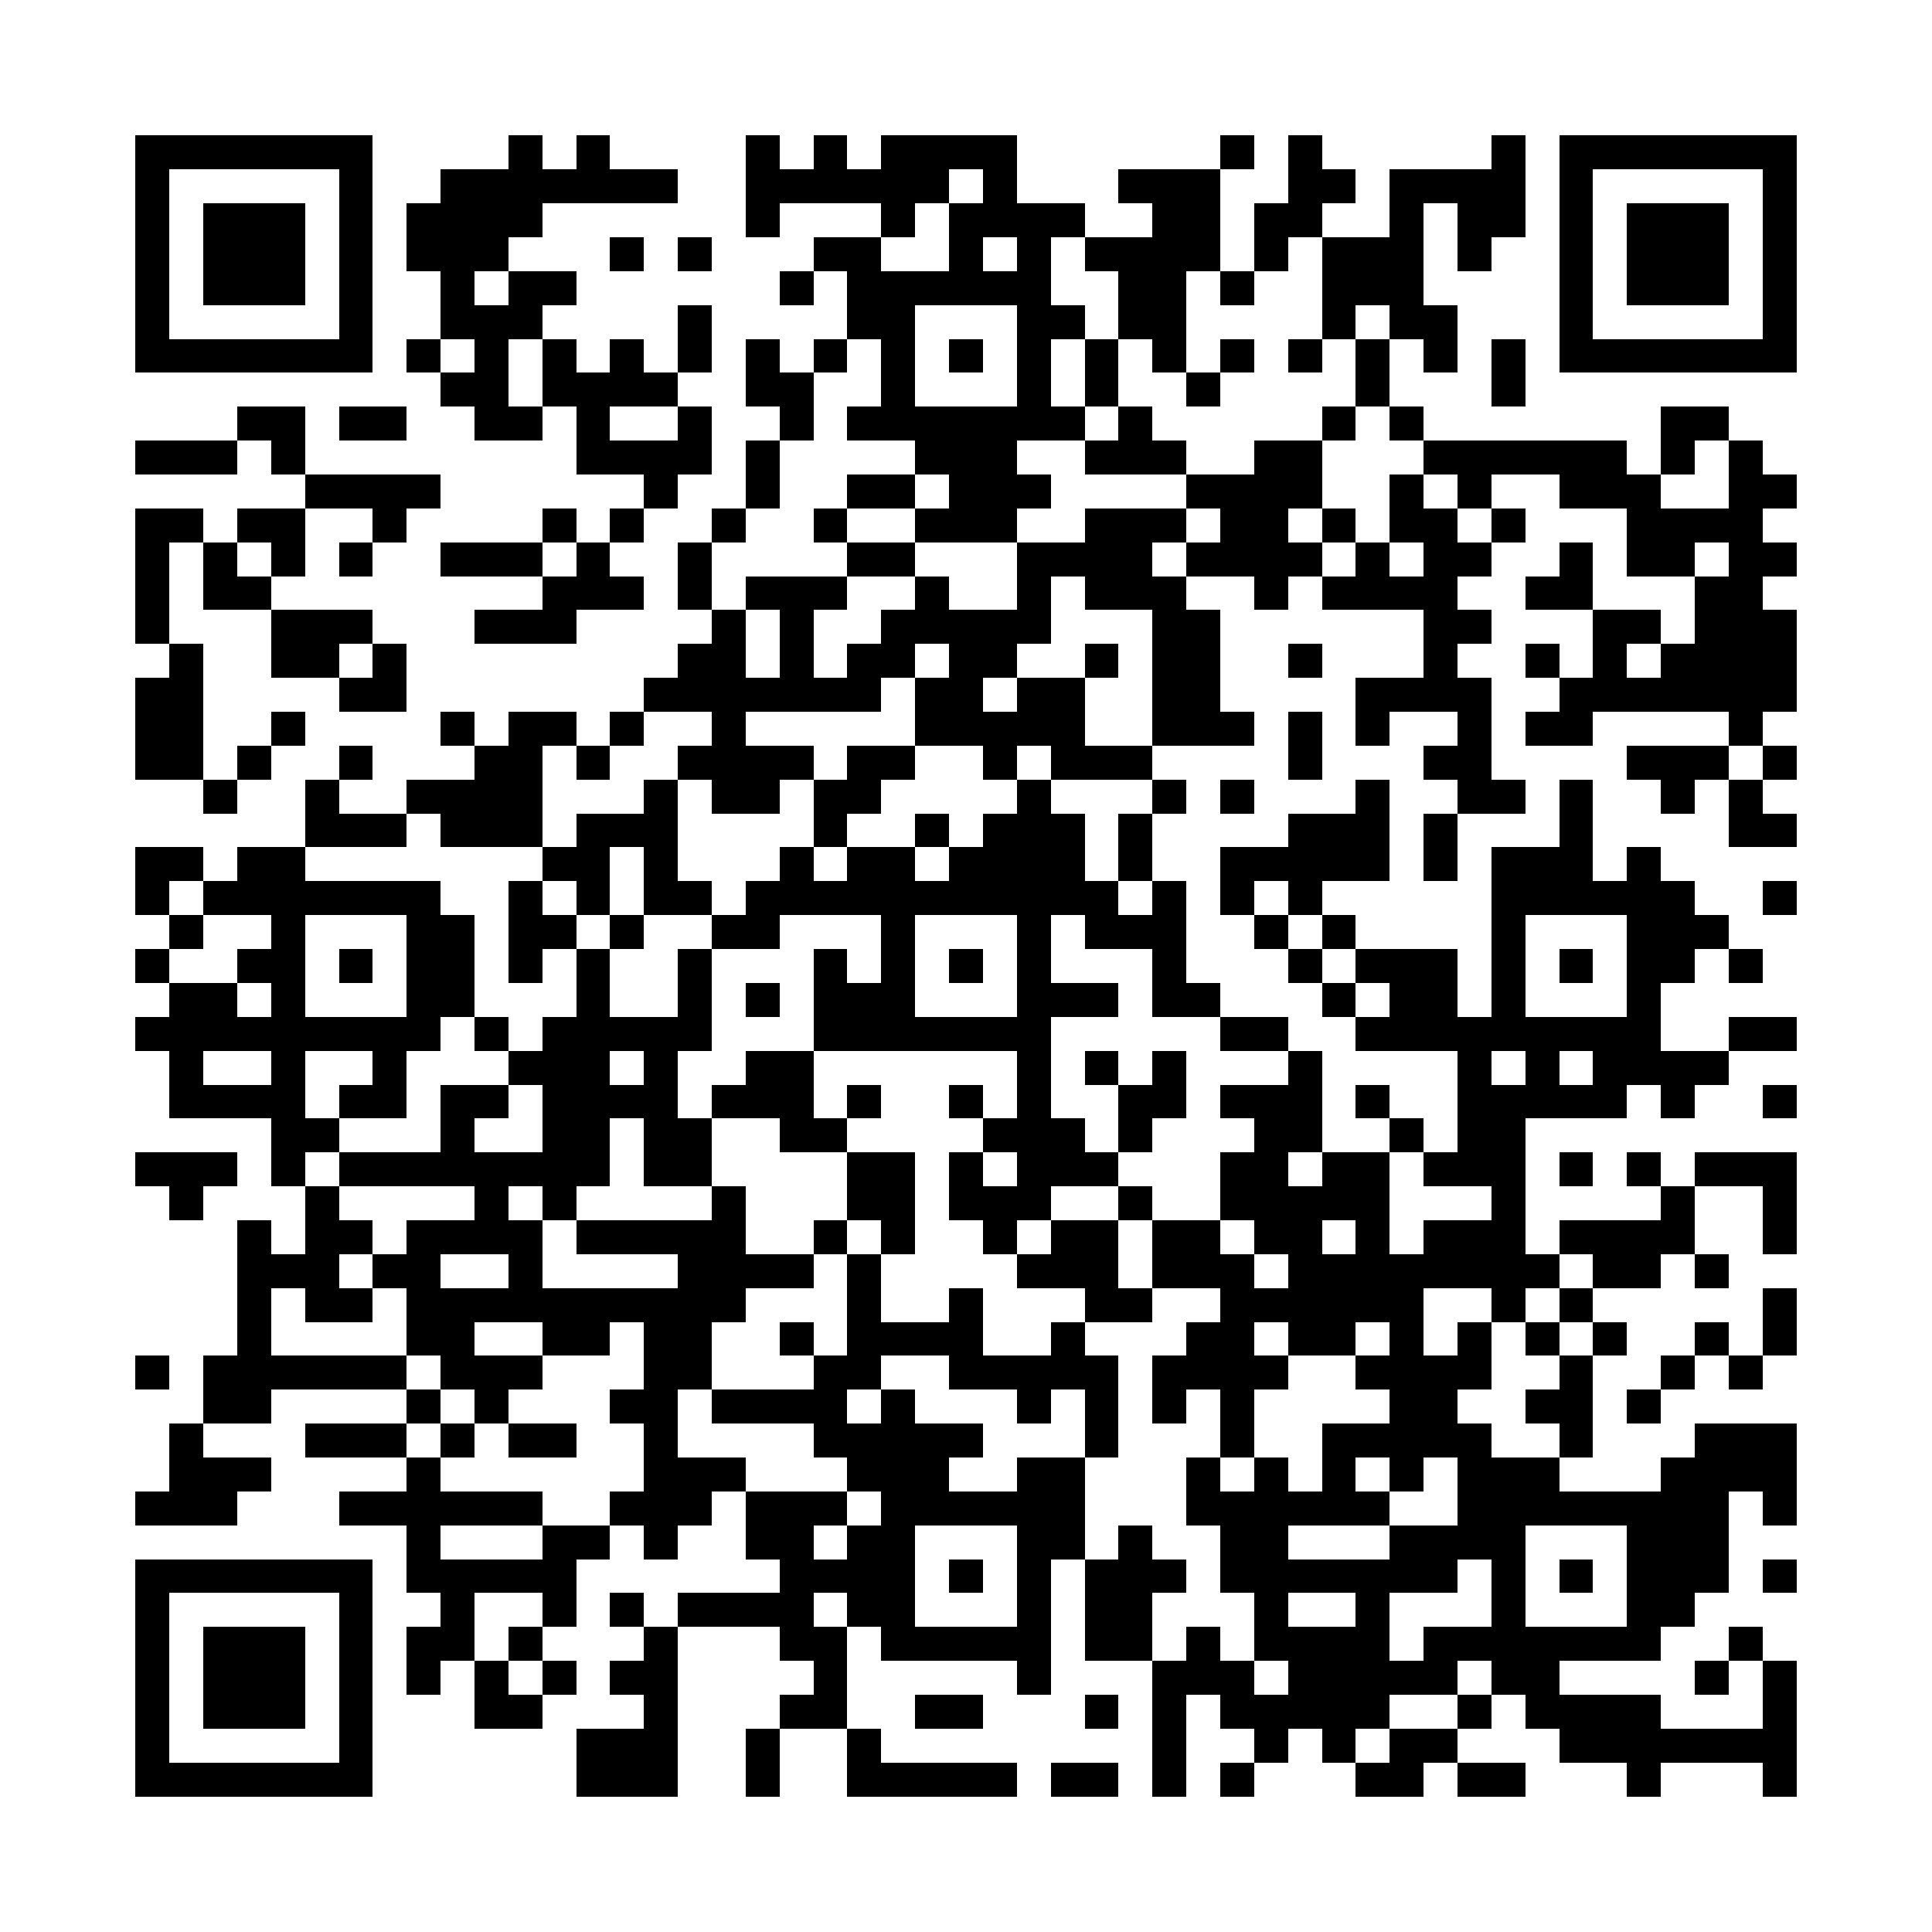
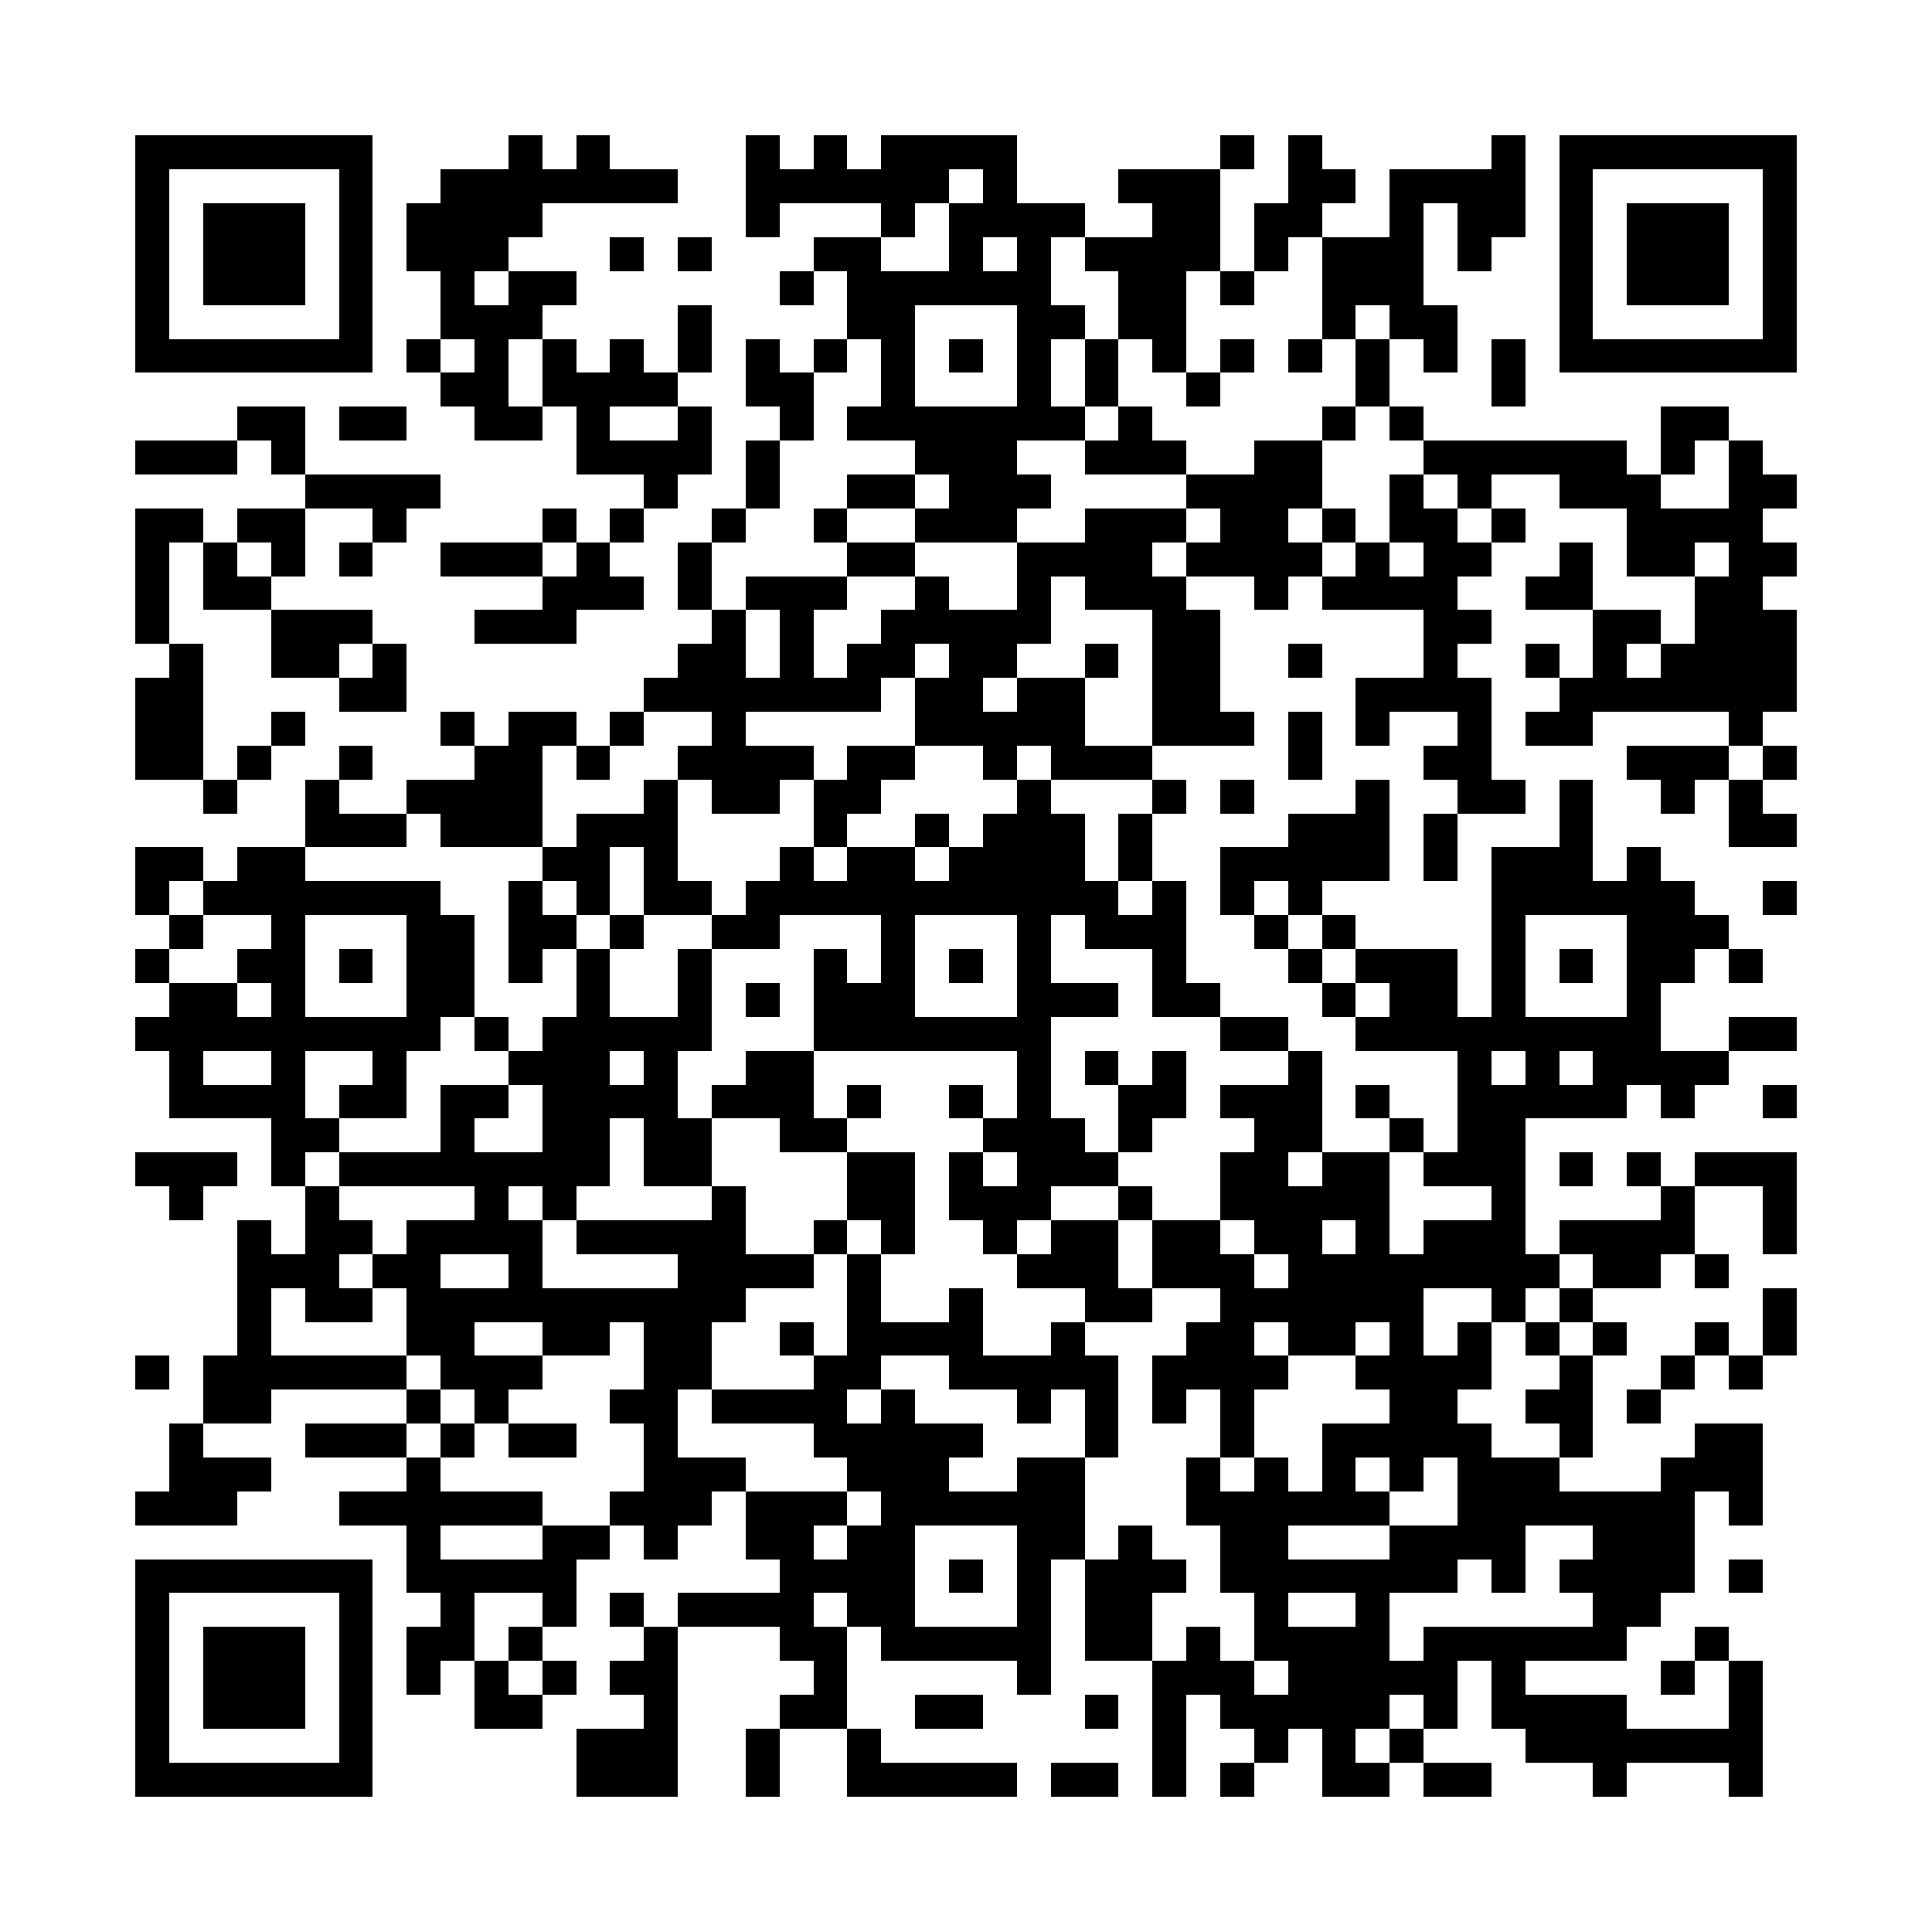
<svg xmlns="http://www.w3.org/2000/svg" width="1140" height="1140" viewBox="0 0 57 57" shape-rendering="crispEdges">
  <rect width="57" height="57" fill="#fff" />
-   <path fill="#000" d="M4 4h7v1h-7zM15 4h1v1h-1zM17 4h1v1h-1zM22 4h1v1h-1zM24 4h1v1h-1zM26 4h4v1h-4zM36 4h1v1h-1zM38 4h1v1h-1zM44 4h1v1h-1zM46 4h7v1h-7zM4 5h1v1h-1zM10 5h1v1h-1zM13 5h7v1h-7zM22 5h6v1h-6zM29 5h1v1h-1zM33 5h3v1h-3zM38 5h2v1h-2zM41 5h4v1h-4zM46 5h1v1h-1zM52 5h1v1h-1zM4 6h1v1h-1zM6 6h3v1h-3zM10 6h1v1h-1zM12 6h4v1h-4zM22 6h1v1h-1zM26 6h1v1h-1zM28 6h4v1h-4zM34 6h2v1h-2zM37 6h2v1h-2zM41 6h1v1h-1zM43 6h2v1h-2zM46 6h1v1h-1zM48 6h3v1h-3zM52 6h1v1h-1zM4 7h1v1h-1zM6 7h3v1h-3zM10 7h1v1h-1zM12 7h3v1h-3zM18 7h1v1h-1zM20 7h1v1h-1zM24 7h2v1h-2zM28 7h1v1h-1zM30 7h1v1h-1zM32 7h4v1h-4zM37 7h1v1h-1zM39 7h3v1h-3zM43 7h1v1h-1zM46 7h1v1h-1zM48 7h3v1h-3zM52 7h1v1h-1zM4 8h1v1h-1zM6 8h3v1h-3zM10 8h1v1h-1zM13 8h1v1h-1zM15 8h2v1h-2zM23 8h1v1h-1zM25 8h6v1h-6zM33 8h2v1h-2zM36 8h1v1h-1zM39 8h3v1h-3zM46 8h1v1h-1zM48 8h3v1h-3zM52 8h1v1h-1zM4 9h1v1h-1zM10 9h1v1h-1zM13 9h3v1h-3zM20 9h1v1h-1zM25 9h2v1h-2zM30 9h2v1h-2zM33 9h2v1h-2zM39 9h1v1h-1zM41 9h2v1h-2zM46 9h1v1h-1zM52 9h1v1h-1zM4 10h7v1h-7zM12 10h1v1h-1zM14 10h1v1h-1zM16 10h1v1h-1zM18 10h1v1h-1zM20 10h1v1h-1zM22 10h1v1h-1zM24 10h1v1h-1zM26 10h1v1h-1zM28 10h1v1h-1zM30 10h1v1h-1zM32 10h1v1h-1zM34 10h1v1h-1zM36 10h1v1h-1zM38 10h1v1h-1zM40 10h1v1h-1zM42 10h1v1h-1zM44 10h1v1h-1zM46 10h7v1h-7zM13 11h2v1h-2zM16 11h4v1h-4zM22 11h2v1h-2zM26 11h1v1h-1zM30 11h1v1h-1zM32 11h1v1h-1zM35 11h1v1h-1zM40 11h1v1h-1zM44 11h1v1h-1zM7 12h2v1h-2zM10 12h2v1h-2zM14 12h2v1h-2zM17 12h1v1h-1zM20 12h1v1h-1zM23 12h1v1h-1zM25 12h7v1h-7zM33 12h1v1h-1zM39 12h1v1h-1zM41 12h1v1h-1zM49 12h2v1h-2zM4 13h3v1h-3zM8 13h1v1h-1zM17 13h4v1h-4zM22 13h1v1h-1zM27 13h3v1h-3zM32 13h3v1h-3zM37 13h2v1h-2zM42 13h6v1h-6zM49 13h1v1h-1zM51 13h1v1h-1zM9 14h4v1h-4zM19 14h1v1h-1zM22 14h1v1h-1zM25 14h2v1h-2zM28 14h3v1h-3zM35 14h4v1h-4zM41 14h1v1h-1zM43 14h1v1h-1zM46 14h3v1h-3zM51 14h2v1h-2zM4 15h2v1h-2zM7 15h2v1h-2zM11 15h1v1h-1zM16 15h1v1h-1zM18 15h1v1h-1zM21 15h1v1h-1zM24 15h1v1h-1zM27 15h3v1h-3zM32 15h3v1h-3zM36 15h2v1h-2zM39 15h1v1h-1zM41 15h2v1h-2zM44 15h1v1h-1zM48 15h4v1h-4zM4 16h1v1h-1zM6 16h1v1h-1zM8 16h1v1h-1zM10 16h1v1h-1zM13 16h3v1h-3zM17 16h1v1h-1zM20 16h1v1h-1zM25 16h2v1h-2zM30 16h4v1h-4zM35 16h4v1h-4zM40 16h1v1h-1zM42 16h2v1h-2zM46 16h1v1h-1zM48 16h2v1h-2zM51 16h2v1h-2zM4 17h1v1h-1zM6 17h2v1h-2zM16 17h3v1h-3zM20 17h1v1h-1zM22 17h3v1h-3zM27 17h1v1h-1zM30 17h1v1h-1zM32 17h3v1h-3zM37 17h1v1h-1zM39 17h4v1h-4zM45 17h2v1h-2zM50 17h2v1h-2zM4 18h1v1h-1zM8 18h3v1h-3zM14 18h3v1h-3zM21 18h1v1h-1zM23 18h1v1h-1zM26 18h5v1h-5zM34 18h2v1h-2zM42 18h2v1h-2zM47 18h2v1h-2zM50 18h3v1h-3zM5 19h1v1h-1zM8 19h2v1h-2zM11 19h1v1h-1zM20 19h2v1h-2zM23 19h1v1h-1zM25 19h2v1h-2zM28 19h2v1h-2zM32 19h1v1h-1zM34 19h2v1h-2zM38 19h1v1h-1zM42 19h1v1h-1zM45 19h1v1h-1zM47 19h1v1h-1zM49 19h4v1h-4zM4 20h2v1h-2zM10 20h2v1h-2zM19 20h7v1h-7zM27 20h2v1h-2zM30 20h2v1h-2zM34 20h2v1h-2zM40 20h4v1h-4zM46 20h7v1h-7zM4 21h2v1h-2zM8 21h1v1h-1zM13 21h1v1h-1zM15 21h2v1h-2zM18 21h1v1h-1zM21 21h1v1h-1zM27 21h5v1h-5zM34 21h3v1h-3zM38 21h1v1h-1zM40 21h1v1h-1zM43 21h1v1h-1zM45 21h2v1h-2zM51 21h1v1h-1zM4 22h2v1h-2zM7 22h1v1h-1zM10 22h1v1h-1zM14 22h2v1h-2zM17 22h1v1h-1zM20 22h4v1h-4zM25 22h2v1h-2zM29 22h1v1h-1zM31 22h3v1h-3zM38 22h1v1h-1zM42 22h2v1h-2zM48 22h3v1h-3zM52 22h1v1h-1zM6 23h1v1h-1zM9 23h1v1h-1zM12 23h4v1h-4zM19 23h1v1h-1zM21 23h2v1h-2zM24 23h2v1h-2zM30 23h1v1h-1zM34 23h1v1h-1zM36 23h1v1h-1zM40 23h1v1h-1zM43 23h2v1h-2zM46 23h1v1h-1zM49 23h1v1h-1zM51 23h1v1h-1zM9 24h3v1h-3zM13 24h3v1h-3zM17 24h3v1h-3zM24 24h1v1h-1zM27 24h1v1h-1zM29 24h3v1h-3zM33 24h1v1h-1zM38 24h3v1h-3zM42 24h1v1h-1zM46 24h1v1h-1zM51 24h2v1h-2zM4 25h2v1h-2zM7 25h2v1h-2zM16 25h2v1h-2zM19 25h1v1h-1zM23 25h1v1h-1zM25 25h2v1h-2zM28 25h4v1h-4zM33 25h1v1h-1zM36 25h5v1h-5zM42 25h1v1h-1zM44 25h3v1h-3zM48 25h1v1h-1zM4 26h1v1h-1zM6 26h7v1h-7zM15 26h1v1h-1zM17 26h1v1h-1zM19 26h2v1h-2zM22 26h11v1h-11zM34 26h1v1h-1zM36 26h1v1h-1zM38 26h1v1h-1zM44 26h6v1h-6zM52 26h1v1h-1zM5 27h1v1h-1zM8 27h1v1h-1zM12 27h2v1h-2zM15 27h2v1h-2zM18 27h1v1h-1zM21 27h2v1h-2zM26 27h1v1h-1zM30 27h1v1h-1zM32 27h3v1h-3zM37 27h1v1h-1zM39 27h1v1h-1zM44 27h1v1h-1zM48 27h3v1h-3zM4 28h1v1h-1zM7 28h2v1h-2zM10 28h1v1h-1zM12 28h2v1h-2zM15 28h1v1h-1zM17 28h1v1h-1zM20 28h1v1h-1zM24 28h1v1h-1zM26 28h1v1h-1zM28 28h1v1h-1zM30 28h1v1h-1zM34 28h1v1h-1zM38 28h1v1h-1zM40 28h3v1h-3zM44 28h1v1h-1zM46 28h1v1h-1zM48 28h2v1h-2zM51 28h1v1h-1zM5 29h2v1h-2zM8 29h1v1h-1zM12 29h2v1h-2zM17 29h1v1h-1zM20 29h1v1h-1zM22 29h1v1h-1zM24 29h3v1h-3zM30 29h3v1h-3zM34 29h2v1h-2zM39 29h1v1h-1zM41 29h2v1h-2zM44 29h1v1h-1zM48 29h1v1h-1zM4 30h9v1h-9zM14 30h1v1h-1zM16 30h5v1h-5zM24 30h7v1h-7zM36 30h2v1h-2zM40 30h9v1h-9zM51 30h2v1h-2zM5 31h1v1h-1zM8 31h1v1h-1zM11 31h1v1h-1zM15 31h3v1h-3zM19 31h1v1h-1zM22 31h2v1h-2zM30 31h1v1h-1zM32 31h1v1h-1zM34 31h1v1h-1zM38 31h1v1h-1zM43 31h1v1h-1zM45 31h1v1h-1zM47 31h4v1h-4zM5 32h4v1h-4zM10 32h2v1h-2zM13 32h2v1h-2zM16 32h4v1h-4zM21 32h3v1h-3zM25 32h1v1h-1zM28 32h1v1h-1zM30 32h1v1h-1zM33 32h2v1h-2zM36 32h3v1h-3zM40 32h1v1h-1zM43 32h5v1h-5zM49 32h1v1h-1zM52 32h1v1h-1zM8 33h2v1h-2zM13 33h1v1h-1zM16 33h2v1h-2zM19 33h2v1h-2zM23 33h2v1h-2zM29 33h3v1h-3zM33 33h1v1h-1zM37 33h2v1h-2zM41 33h1v1h-1zM43 33h2v1h-2zM4 34h3v1h-3zM8 34h1v1h-1zM10 34h8v1h-8zM19 34h2v1h-2zM25 34h2v1h-2zM28 34h1v1h-1zM30 34h3v1h-3zM36 34h2v1h-2zM39 34h2v1h-2zM42 34h3v1h-3zM46 34h1v1h-1zM48 34h1v1h-1zM50 34h3v1h-3zM5 35h1v1h-1zM9 35h1v1h-1zM14 35h1v1h-1zM16 35h1v1h-1zM21 35h1v1h-1zM25 35h2v1h-2zM28 35h3v1h-3zM33 35h1v1h-1zM36 35h5v1h-5zM44 35h1v1h-1zM49 35h1v1h-1zM52 35h1v1h-1zM7 36h1v1h-1zM9 36h2v1h-2zM12 36h4v1h-4zM17 36h5v1h-5zM24 36h1v1h-1zM26 36h1v1h-1zM29 36h1v1h-1zM31 36h2v1h-2zM34 36h2v1h-2zM37 36h2v1h-2zM40 36h1v1h-1zM42 36h3v1h-3zM46 36h4v1h-4zM52 36h1v1h-1zM7 37h3v1h-3zM11 37h2v1h-2zM15 37h1v1h-1zM20 37h4v1h-4zM25 37h1v1h-1zM30 37h3v1h-3zM34 37h3v1h-3zM38 37h8v1h-8zM47 37h2v1h-2zM50 37h1v1h-1zM7 38h1v1h-1zM9 38h2v1h-2zM12 38h10v1h-10zM25 38h1v1h-1zM28 38h1v1h-1zM32 38h2v1h-2zM36 38h6v1h-6zM44 38h1v1h-1zM46 38h1v1h-1zM52 38h1v1h-1zM7 39h1v1h-1zM12 39h2v1h-2zM16 39h2v1h-2zM19 39h2v1h-2zM23 39h1v1h-1zM25 39h4v1h-4zM31 39h1v1h-1zM35 39h2v1h-2zM38 39h2v1h-2zM41 39h1v1h-1zM43 39h1v1h-1zM45 39h1v1h-1zM47 39h1v1h-1zM50 39h1v1h-1zM52 39h1v1h-1zM4 40h1v1h-1zM6 40h6v1h-6zM13 40h3v1h-3zM19 40h2v1h-2zM24 40h2v1h-2zM28 40h5v1h-5zM34 40h4v1h-4zM40 40h4v1h-4zM46 40h1v1h-1zM49 40h1v1h-1zM51 40h1v1h-1zM6 41h2v1h-2zM12 41h1v1h-1zM14 41h1v1h-1zM18 41h2v1h-2zM21 41h4v1h-4zM26 41h1v1h-1zM30 41h1v1h-1zM32 41h1v1h-1zM34 41h1v1h-1zM36 41h1v1h-1zM41 41h2v1h-2zM45 41h2v1h-2zM48 41h1v1h-1zM5 42h1v1h-1zM9 42h3v1h-3zM13 42h1v1h-1zM15 42h2v1h-2zM19 42h1v1h-1zM24 42h5v1h-5zM32 42h1v1h-1zM36 42h1v1h-1zM39 42h5v1h-5zM46 42h1v1h-1zM50 42h3v1h-3zM5 43h3v1h-3zM12 43h1v1h-1zM19 43h3v1h-3zM25 43h3v1h-3zM30 43h2v1h-2zM35 43h1v1h-1zM37 43h1v1h-1zM39 43h1v1h-1zM41 43h1v1h-1zM43 43h3v1h-3zM49 43h4v1h-4zM4 44h3v1h-3zM10 44h6v1h-6zM18 44h3v1h-3zM22 44h3v1h-3zM26 44h6v1h-6zM35 44h6v1h-6zM43 44h8v1h-8zM52 44h1v1h-1zM12 45h1v1h-1zM16 45h2v1h-2zM19 45h1v1h-1zM22 45h2v1h-2zM25 45h2v1h-2zM30 45h2v1h-2zM33 45h1v1h-1zM36 45h2v1h-2zM41 45h4v1h-4zM48 45h3v1h-3zM4 46h7v1h-7zM12 46h5v1h-5zM23 46h4v1h-4zM28 46h1v1h-1zM30 46h1v1h-1zM32 46h3v1h-3zM36 46h7v1h-7zM44 46h1v1h-1zM46 46h1v1h-1zM48 46h3v1h-3zM52 46h1v1h-1zM4 47h1v1h-1zM10 47h1v1h-1zM13 47h1v1h-1zM16 47h1v1h-1zM18 47h1v1h-1zM20 47h4v1h-4zM25 47h2v1h-2zM30 47h1v1h-1zM32 47h2v1h-2zM37 47h1v1h-1zM40 47h1v1h-1zM44 47h1v1h-1zM48 47h2v1h-2zM4 48h1v1h-1zM6 48h3v1h-3zM10 48h1v1h-1zM12 48h2v1h-2zM15 48h1v1h-1zM19 48h1v1h-1zM23 48h2v1h-2zM26 48h5v1h-5zM32 48h2v1h-2zM35 48h1v1h-1zM37 48h4v1h-4zM42 48h7v1h-7zM51 48h1v1h-1zM4 49h1v1h-1zM6 49h3v1h-3zM10 49h1v1h-1zM12 49h1v1h-1zM14 49h1v1h-1zM16 49h1v1h-1zM18 49h2v1h-2zM24 49h1v1h-1zM30 49h1v1h-1zM34 49h3v1h-3zM38 49h5v1h-5zM44 49h2v1h-2zM50 49h1v1h-1zM52 49h1v1h-1zM4 50h1v1h-1zM6 50h3v1h-3zM10 50h1v1h-1zM14 50h2v1h-2zM19 50h1v1h-1zM23 50h2v1h-2zM27 50h2v1h-2zM32 50h1v1h-1zM34 50h1v1h-1zM36 50h5v1h-5zM43 50h1v1h-1zM45 50h4v1h-4zM52 50h1v1h-1zM4 51h1v1h-1zM10 51h1v1h-1zM17 51h3v1h-3zM22 51h1v1h-1zM25 51h1v1h-1zM34 51h1v1h-1zM37 51h1v1h-1zM39 51h1v1h-1zM41 51h2v1h-2zM46 51h7v1h-7zM4 52h7v1h-7zM17 52h3v1h-3zM22 52h1v1h-1zM25 52h5v1h-5zM31 52h2v1h-2zM34 52h1v1h-1zM36 52h1v1h-1zM40 52h2v1h-2zM43 52h2v1h-2zM48 52h1v1h-1zM52 52h1v1h-1z" />
+   <path fill="#000" d="M4 4h7v1h-7zM15 4h1v1h-1zM17 4h1v1h-1zM22 4h1v1h-1zM24 4h1v1h-1zM26 4h4v1h-4zM36 4h1v1h-1zM38 4h1v1h-1zM44 4h1v1h-1zM46 4h7v1h-7zM4 5h1v1h-1zM10 5h1v1h-1zM13 5h7v1h-7zM22 5h6v1h-6zM29 5h1v1h-1zM33 5h3v1h-3zM38 5h2v1h-2zM41 5h4v1h-4zM46 5h1v1h-1zM52 5h1v1h-1zM4 6h1v1h-1zM6 6h3v1h-3zM10 6h1v1h-1zM12 6h4v1h-4zM22 6h1v1h-1zM26 6h1v1h-1zM28 6h4v1h-4zM34 6h2v1h-2zM37 6h2v1h-2zM41 6h1v1h-1zM43 6h2v1h-2zM46 6h1v1h-1zM48 6h3v1h-3zM52 6h1v1h-1zM4 7h1v1h-1zM6 7h3v1h-3zM10 7h1v1h-1zM12 7h3v1h-3zM18 7h1v1h-1zM20 7h1v1h-1zM24 7h2v1h-2zM28 7h1v1h-1zM30 7h1v1h-1zM32 7h4v1h-4zM37 7h1v1h-1zM39 7h3v1h-3zM43 7h1v1h-1zM46 7h1v1h-1zM48 7h3v1h-3zM52 7h1v1h-1zM4 8h1v1h-1zM6 8h3v1h-3zM10 8h1v1h-1zM13 8h1v1h-1zM15 8h2v1h-2zM23 8h1v1h-1zM25 8h6v1h-6zM33 8h2v1h-2zM36 8h1v1h-1zM39 8h3v1h-3zM46 8h1v1h-1zM48 8h3v1h-3zM52 8h1v1h-1zM4 9h1v1h-1zM10 9h1v1h-1zM13 9h3v1h-3zM20 9h1v1h-1zM25 9h2v1h-2zM30 9h2v1h-2zM33 9h2v1h-2zM39 9h1v1h-1zM41 9h2v1h-2zM46 9h1v1h-1zM52 9h1v1h-1zM4 10h7v1h-7zM12 10h1v1h-1zM14 10h1v1h-1zM16 10h1v1h-1zM18 10h1v1h-1zM20 10h1v1h-1zM22 10h1v1h-1zM24 10h1v1h-1zM26 10h1v1h-1zM28 10h1v1h-1zM30 10h1v1h-1zM32 10h1v1h-1zM34 10h1v1h-1zM36 10h1v1h-1zM38 10h1v1h-1zM40 10h1v1h-1zM42 10h1v1h-1zM44 10h1v1h-1zM46 10h7v1h-7zM13 11h2v1h-2zM16 11h4v1h-4zM22 11h2v1h-2zM26 11h1v1h-1zM30 11h1v1h-1zM32 11h1v1h-1zM35 11h1v1h-1zM40 11h1v1h-1zM44 11h1v1h-1zM7 12h2v1h-2zM10 12h2v1h-2zM14 12h2v1h-2zM17 12h1v1h-1zM20 12h1v1h-1zM23 12h1v1h-1zM25 12h7v1h-7zM33 12h1v1h-1zM39 12h1v1h-1zM41 12h1v1h-1zM49 12h2v1h-2zM4 13h3v1h-3zM8 13h1v1h-1zM17 13h4v1h-4zM22 13h1v1h-1zM27 13h3v1h-3zM32 13h3v1h-3zM37 13h2v1h-2zM42 13h6v1h-6zM49 13h1v1h-1zM51 13h1v1h-1zM9 14h4v1h-4zM19 14h1v1h-1zM22 14h1v1h-1zM25 14h2v1h-2zM28 14h3v1h-3zM35 14h4v1h-4zM41 14h1v1h-1zM43 14h1v1h-1zM46 14h3v1h-3zM51 14h2v1h-2zM4 15h2v1h-2zM7 15h2v1h-2zM11 15h1v1h-1zM16 15h1v1h-1zM18 15h1v1h-1zM21 15h1v1h-1zM24 15h1v1h-1zM27 15h3v1h-3zM32 15h3v1h-3zM36 15h2v1h-2zM39 15h1v1h-1zM41 15h2v1h-2zM44 15h1v1h-1zM48 15h4v1h-4zM4 16h1v1h-1zM6 16h1v1h-1zM8 16h1v1h-1zM10 16h1v1h-1zM13 16h3v1h-3zM17 16h1v1h-1zM20 16h1v1h-1zM25 16h2v1h-2zM30 16h4v1h-4zM35 16h4v1h-4zM40 16h1v1h-1zM42 16h2v1h-2zM46 16h1v1h-1zM48 16h2v1h-2zM51 16h2v1h-2zM4 17h1v1h-1zM6 17h2v1h-2zM16 17h3v1h-3zM20 17h1v1h-1zM22 17h3v1h-3zM27 17h1v1h-1zM30 17h1v1h-1zM32 17h3v1h-3zM37 17h1v1h-1zM39 17h4v1h-4zM45 17h2v1h-2zM50 17h2v1h-2zM4 18h1v1h-1zM8 18h3v1h-3zM14 18h3v1h-3zM21 18h1v1h-1zM23 18h1v1h-1zM26 18h5v1h-5zM34 18h2v1h-2zM42 18h2v1h-2zM47 18h2v1h-2zM50 18h3v1h-3zM5 19h1v1h-1zM8 19h2v1h-2zM11 19h1v1h-1zM20 19h2v1h-2zM23 19h1v1h-1zM25 19h2v1h-2zM28 19h2v1h-2zM32 19h1v1h-1zM34 19h2v1h-2zM38 19h1v1h-1zM42 19h1v1h-1zM45 19h1v1h-1zM47 19h1v1h-1zM49 19h4v1h-4zM4 20h2v1h-2zM10 20h2v1h-2zM19 20h7v1h-7zM27 20h2v1h-2zM30 20h2v1h-2zM34 20h2v1h-2zM40 20h4v1h-4zM46 20h7v1h-7zM4 21h2v1h-2zM8 21h1v1h-1zM13 21h1v1h-1zM15 21h2v1h-2zM18 21h1v1h-1zM21 21h1v1h-1zM27 21h5v1h-5zM34 21h3v1h-3zM38 21h1v1h-1zM40 21h1v1h-1zM43 21h1v1h-1zM45 21h2v1h-2zM51 21h1v1h-1zM4 22h2v1h-2zM7 22h1v1h-1zM10 22h1v1h-1zM14 22h2v1h-2zM17 22h1v1h-1zM20 22h4v1h-4zM25 22h2v1h-2zM29 22h1v1h-1zM31 22h3v1h-3zM38 22h1v1h-1zM42 22h2v1h-2zM48 22h3v1h-3zM52 22h1v1h-1zM6 23h1v1h-1zM9 23h1v1h-1zM12 23h4v1h-4zM19 23h1v1h-1zM21 23h2v1h-2zM24 23h2v1h-2zM30 23h1v1h-1zM34 23h1v1h-1zM36 23h1v1h-1zM40 23h1v1h-1zM43 23h2v1h-2zM46 23h1v1h-1zM49 23h1v1h-1zM51 23h1v1h-1zM9 24h3v1h-3zM13 24h3v1h-3zM17 24h3v1h-3zM24 24h1v1h-1zM27 24h1v1h-1zM29 24h3v1h-3zM33 24h1v1h-1zM38 24h3v1h-3zM42 24h1v1h-1zM46 24h1v1h-1zM51 24h2v1h-2zM4 25h2v1h-2zM7 25h2v1h-2zM16 25h2v1h-2zM19 25h1v1h-1zM23 25h1v1h-1zM25 25h2v1h-2zM28 25h4v1h-4zM33 25h1v1h-1zM36 25h5v1h-5zM42 25h1v1h-1zM44 25h3v1h-3zM48 25h1v1h-1zM4 26h1v1h-1zM6 26h7v1h-7zM15 26h1v1h-1zM17 26h1v1h-1zM19 26h2v1h-2zM22 26h11v1h-11zM34 26h1v1h-1zM36 26h1v1h-1zM38 26h1v1h-1zM44 26h6v1h-6zM52 26h1v1h-1zM5 27h1v1h-1zM8 27h1v1h-1zM12 27h2v1h-2zM15 27h2v1h-2zM18 27h1v1h-1zM21 27h2v1h-2zM26 27h1v1h-1zM30 27h1v1h-1zM32 27h3v1h-3zM37 27h1v1h-1zM39 27h1v1h-1zM44 27h1v1h-1zM48 27h3v1h-3zM4 28h1v1h-1zM7 28h2v1h-2zM10 28h1v1h-1zM12 28h2v1h-2zM15 28h1v1h-1zM17 28h1v1h-1zM20 28h1v1h-1zM24 28h1v1h-1zM26 28h1v1h-1zM28 28h1v1h-1zM30 28h1v1h-1zM34 28h1v1h-1zM38 28h1v1h-1zM40 28h3v1h-3zM44 28h1v1h-1zM46 28h1v1h-1zM48 28h2v1h-2zM51 28h1v1h-1zM5 29h2v1h-2zM8 29h1v1h-1zM12 29h2v1h-2zM17 29h1v1h-1zM20 29h1v1h-1zM22 29h1v1h-1zM24 29h3v1h-3zM30 29h3v1h-3zM34 29h2v1h-2zM39 29h1v1h-1zM41 29h2v1h-2zM44 29h1v1h-1zM48 29h1v1h-1zM4 30h9v1h-9zM14 30h1v1h-1zM16 30h5v1h-5zM24 30h7v1h-7zM36 30h2v1h-2zM40 30h9v1h-9zM51 30h2v1h-2zM5 31h1v1h-1zM8 31h1v1h-1zM11 31h1v1h-1zM15 31h3v1h-3zM19 31h1v1h-1zM22 31h2v1h-2zM30 31h1v1h-1zM32 31h1v1h-1zM34 31h1v1h-1zM38 31h1v1h-1zM43 31h1v1h-1zM45 31h1v1h-1zM47 31h4v1h-4zM5 32h4v1h-4zM10 32h2v1h-2zM13 32h2v1h-2zM16 32h4v1h-4zM21 32h3v1h-3zM25 32h1v1h-1zM28 32h1v1h-1zM30 32h1v1h-1zM33 32h2v1h-2zM36 32h3v1h-3zM40 32h1v1h-1zM43 32h5v1h-5zM49 32h1v1h-1zM52 32h1v1h-1zM8 33h2v1h-2zM13 33h1v1h-1zM16 33h2v1h-2zM19 33h2v1h-2zM23 33h2v1h-2zM29 33h3v1h-3zM33 33h1v1h-1zM37 33h2v1h-2zM41 33h1v1h-1zM43 33h2v1h-2zM4 34h3v1h-3zM8 34h1v1h-1zM10 34h8v1h-8zM19 34h2v1h-2zM25 34h2v1h-2zM28 34h1v1h-1zM30 34h3v1h-3zM36 34h2v1h-2zM39 34h2v1h-2zM42 34h3v1h-3zM46 34h1v1h-1zM48 34h1v1h-1zM50 34h3v1h-3zM5 35h1v1h-1zM9 35h1v1h-1zM14 35h1v1h-1zM16 35h1v1h-1zM21 35h1v1h-1zM25 35h2v1h-2zM28 35h3v1h-3zM33 35h1v1h-1zM36 35h5v1h-5zM44 35h1v1h-1zM49 35h1v1h-1zM52 35h1v1h-1zM7 36h1v1h-1zM9 36h2v1h-2zM12 36h4v1h-4zM17 36h5v1h-5zM24 36h1v1h-1zM26 36h1v1h-1zM29 36h1v1h-1zM31 36h2v1h-2zM34 36h2v1h-2zM37 36h2v1h-2zM40 36h1v1h-1zM42 36h3v1h-3zM46 36h4v1h-4zM52 36h1v1h-1zM7 37h3v1h-3zM11 37h2v1h-2zM15 37h1v1h-1zM20 37h4v1h-4zM25 37h1v1h-1zM30 37h3v1h-3zM34 37h3v1h-3zM38 37h8v1h-8zM47 37h2v1h-2zM50 37h1v1h-1zM7 38h1v1h-1zM9 38h2v1h-2zM12 38h10v1h-10zM25 38h1v1h-1zM28 38h1v1h-1zM32 38h2v1h-2zM36 38h6v1h-6zM44 38h1v1h-1zM46 38h1v1h-1zM52 38h1v1h-1zM7 39h1v1h-1zM12 39h2v1h-2zM16 39h2v1h-2zM19 39h2v1h-2zM23 39h1v1h-1zM25 39h4v1h-4zM31 39h1v1h-1zM35 39h2v1h-2zM38 39h2v1h-2zM41 39h1v1h-1zM43 39h1v1h-1zM45 39h1v1h-1zM47 39h1v1h-1zM50 39h1v1h-1zM52 39h1v1h-1zM4 40h1v1h-1zM6 40h6v1h-6zM13 40h3v1h-3zM19 40h2v1h-2zM24 40h2v1h-2zM28 40h5v1h-5zM34 40h4v1h-4zM40 40h4v1h-4zM46 40h1v1h-1zM49 40h1v1h-1zM51 40h1v1h-1zM6 41h2v1h-2zM12 41h1v1h-1zM14 41h1v1h-1zM18 41h2v1h-2zM21 41h4v1h-4zM26 41h1v1h-1zM30 41h1v1h-1zM32 41h1v1h-1zM34 41h1v1h-1zM36 41h1v1h-1zM41 41h2v1h-2zM45 41h2v1h-2zM48 41h1v1h-1zM5 42h1v1h-1zM9 42h3v1h-3zM13 42h1v1h-1zM15 42h2v1h-2zM19 42h1v1h-1zM24 42h5v1h-5zM32 42h1v1h-1zM36 42h1v1h-1zM39 42h5v1h-5zM46 42h1v1h-1zM50 42h2v1h-2zM5 43h3v1h-3zM12 43h1v1h-1zM19 43h3v1h-3zM25 43h3v1h-3zM30 43h2v1h-2zM35 43h1v1h-1zM37 43h1v1h-1zM39 43h1v1h-1zM41 43h1v1h-1zM43 43h3v1h-3zM49 43h3v1h-3zM4 44h3v1h-3zM10 44h6v1h-6zM18 44h3v1h-3zM22 44h3v1h-3zM26 44h6v1h-6zM35 44h6v1h-6zM43 44h7v1h-7zM51 44h1v1h-1zM12 45h1v1h-1zM16 45h2v1h-2zM19 45h1v1h-1zM22 45h2v1h-2zM25 45h2v1h-2zM30 45h2v1h-2zM33 45h1v1h-1zM36 45h2v1h-2zM41 45h4v1h-4zM47 45h3v1h-3zM4 46h7v1h-7zM12 46h5v1h-5zM23 46h4v1h-4zM28 46h1v1h-1zM30 46h1v1h-1zM32 46h3v1h-3zM36 46h7v1h-7zM44 46h1v1h-1zM46 46h4v1h-4zM51 46h1v1h-1zM4 47h1v1h-1zM10 47h1v1h-1zM13 47h1v1h-1zM16 47h1v1h-1zM18 47h1v1h-1zM20 47h4v1h-4zM25 47h2v1h-2zM30 47h1v1h-1zM32 47h2v1h-2zM37 47h1v1h-1zM40 47h1v1h-1zM47 47h2v1h-2zM4 48h1v1h-1zM6 48h3v1h-3zM10 48h1v1h-1zM12 48h2v1h-2zM15 48h1v1h-1zM19 48h1v1h-1zM23 48h2v1h-2zM26 48h5v1h-5zM32 48h2v1h-2zM35 48h1v1h-1zM37 48h4v1h-4zM42 48h6v1h-6zM50 48h1v1h-1zM4 49h1v1h-1zM6 49h3v1h-3zM10 49h1v1h-1zM12 49h1v1h-1zM14 49h1v1h-1zM16 49h1v1h-1zM18 49h2v1h-2zM24 49h1v1h-1zM30 49h1v1h-1zM34 49h3v1h-3zM38 49h5v1h-5zM44 49h1v1h-1zM49 49h1v1h-1zM51 49h1v1h-1zM4 50h1v1h-1zM6 50h3v1h-3zM10 50h1v1h-1zM14 50h2v1h-2zM19 50h1v1h-1zM23 50h2v1h-2zM27 50h2v1h-2zM32 50h1v1h-1zM34 50h1v1h-1zM36 50h5v1h-5zM42 50h1v1h-1zM44 50h4v1h-4zM51 50h1v1h-1zM4 51h1v1h-1zM10 51h1v1h-1zM17 51h3v1h-3zM22 51h1v1h-1zM25 51h1v1h-1zM34 51h1v1h-1zM37 51h1v1h-1zM39 51h1v1h-1zM41 51h1v1h-1zM45 51h7v1h-7zM4 52h7v1h-7zM17 52h3v1h-3zM22 52h1v1h-1zM25 52h5v1h-5zM31 52h2v1h-2zM34 52h1v1h-1zM36 52h1v1h-1zM39 52h2v1h-2zM42 52h2v1h-2zM47 52h1v1h-1zM51 52h1v1h-1z" />
</svg>
